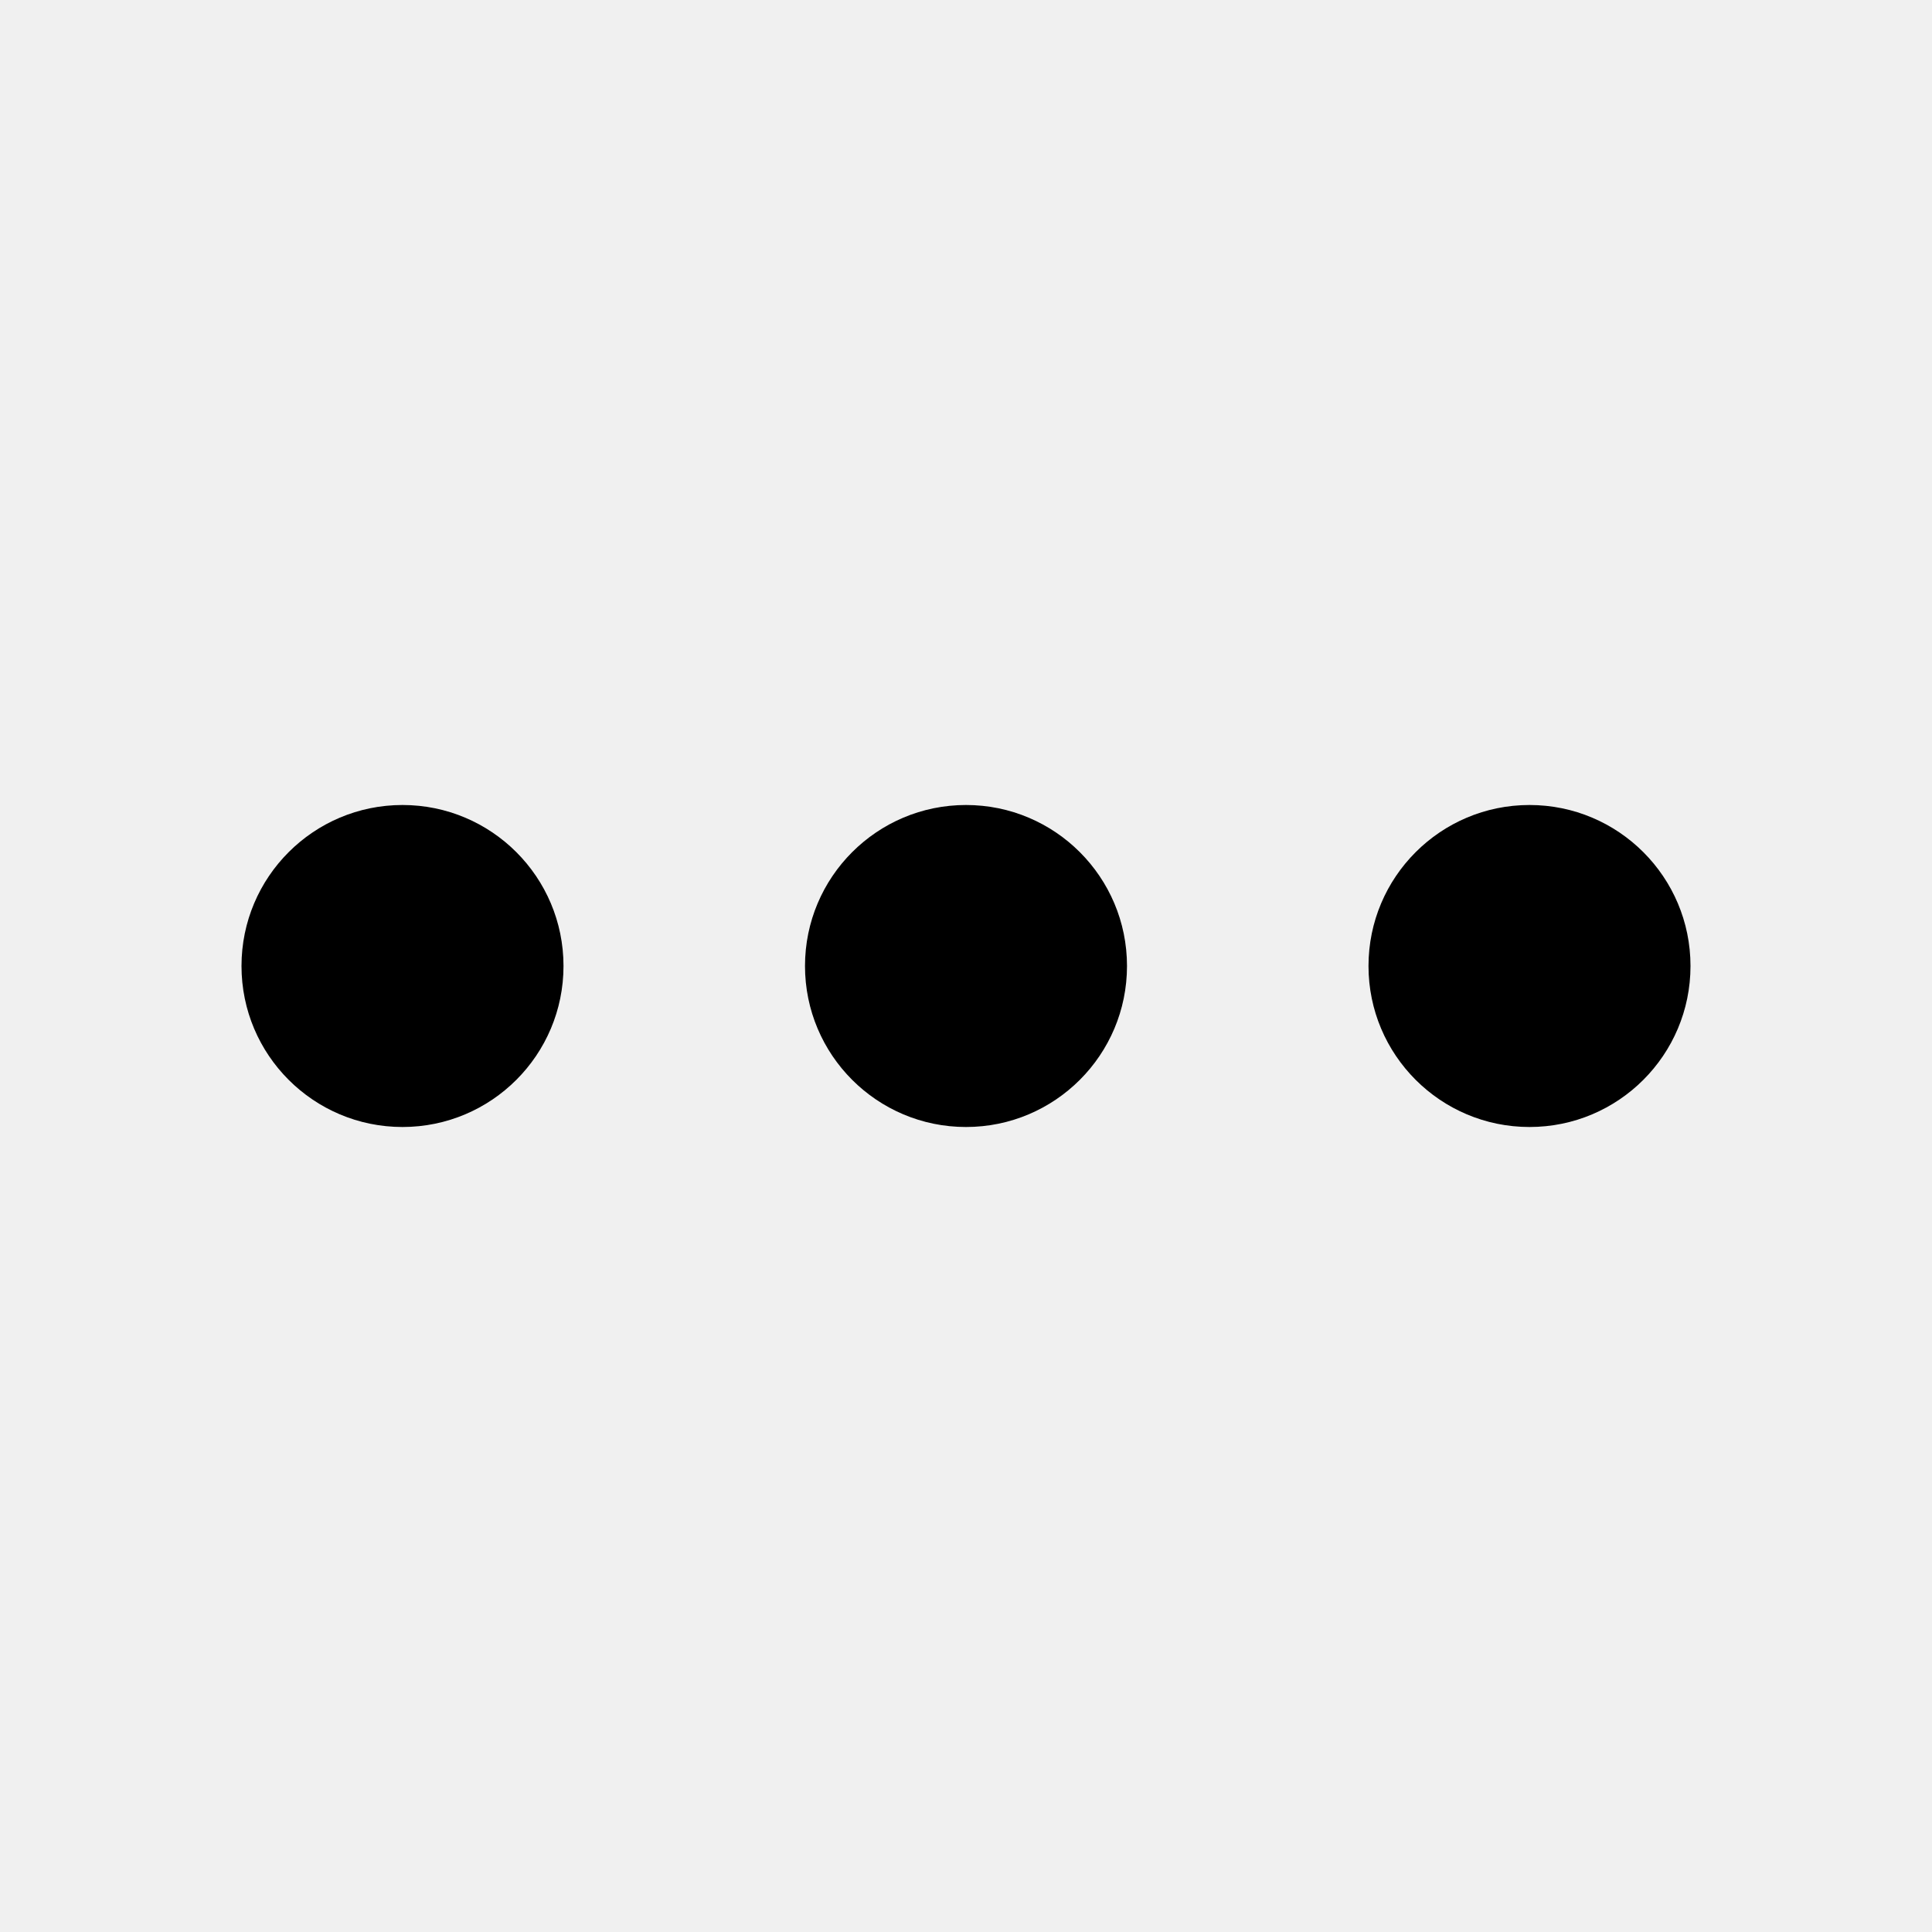
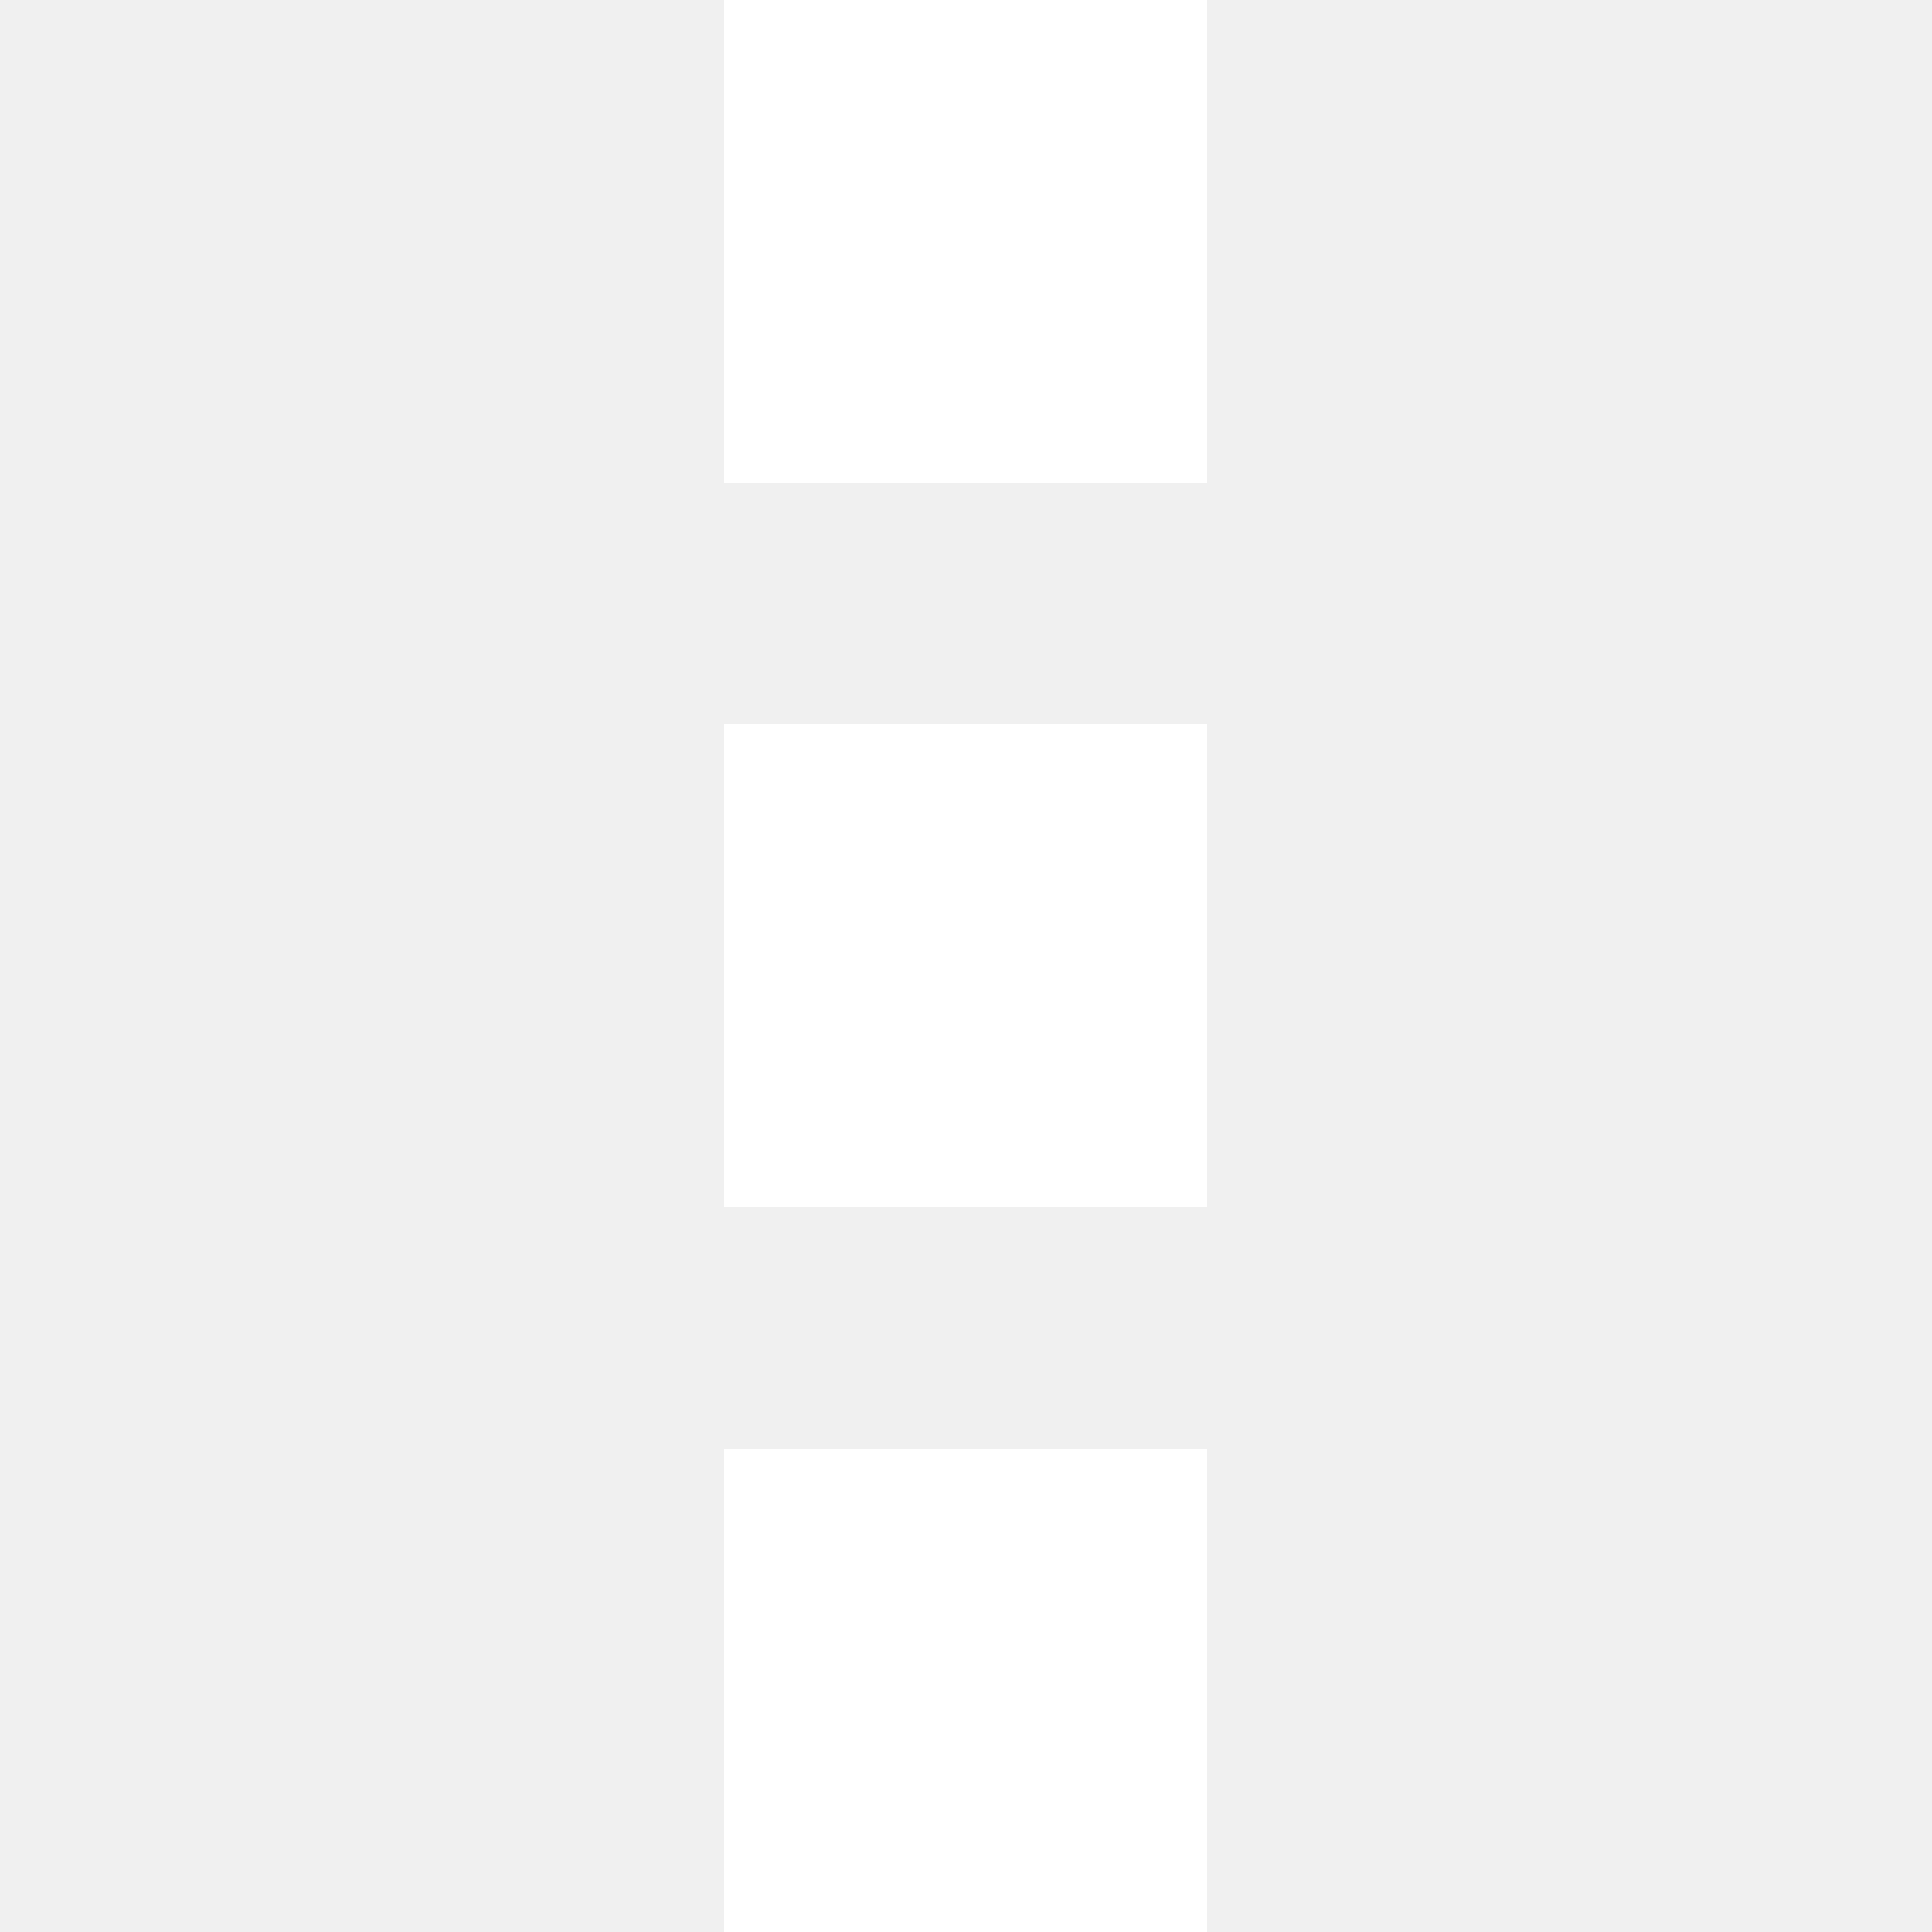
- <svg xmlns="http://www.w3.org/2000/svg" width="24" height="24" viewBox="0 0 24 24">
-   <g fill="currentColor">
-     <path d="M7 12a2 2 0 1 1-4 0 2 2 0 0 1 4 0M14 12a2 2 0 1 1-4 0 2 2 0 0 1 4 0M21 12a2 2 0 1 1-4 0 2 2 0 0 1 4 0" />
+ <svg xmlns="http://www.w3.org/2000/svg" viewBox="0 0 16 16" shape-rendering="crispEdges">
+   <g fill="#fff">
+     <rect x="6" y="0" width="1" height="1" />
+     <rect x="7" y="0" width="1" height="1" />
+     <rect x="8" y="0" width="1" height="1" />
+     <rect x="9" y="0" width="1" height="1" />
+     <rect x="6" y="1" width="1" height="1" />
+     <rect x="7" y="1" width="1" height="1" />
+     <rect x="8" y="1" width="1" height="1" />
+     <rect x="9" y="1" width="1" height="1" />
+     <rect x="6" y="2" width="1" height="1" />
+     <rect x="7" y="2" width="1" height="1" />
+     <rect x="8" y="2" width="1" height="1" />
+     <rect x="9" y="2" width="1" height="1" />
+     <rect x="6" y="3" width="1" height="1" />
+     <rect x="7" y="3" width="1" height="1" />
+     <rect x="8" y="3" width="1" height="1" />
+     <rect x="9" y="3" width="1" height="1" />
+     <rect x="6" y="6" width="1" height="1" />
+     <rect x="7" y="6" width="1" height="1" />
+     <rect x="8" y="6" width="1" height="1" />
+     <rect x="9" y="6" width="1" height="1" />
+     <rect x="6" y="7" width="1" height="1" />
+     <rect x="7" y="7" width="1" height="1" />
+     <rect x="8" y="7" width="1" height="1" />
+     <rect x="9" y="7" width="1" height="1" />
+     <rect x="6" y="8" width="1" height="1" />
+     <rect x="7" y="8" width="1" height="1" />
+     <rect x="8" y="8" width="1" height="1" />
+     <rect x="9" y="8" width="1" height="1" />
+     <rect x="6" y="9" width="1" height="1" />
+     <rect x="7" y="9" width="1" height="1" />
+     <rect x="8" y="9" width="1" height="1" />
+     <rect x="9" y="9" width="1" height="1" />
+     <rect x="6" y="12" width="1" height="1" />
+     <rect x="7" y="12" width="1" height="1" />
+     <rect x="8" y="12" width="1" height="1" />
+     <rect x="9" y="12" width="1" height="1" />
+     <rect x="6" y="13" width="1" height="1" />
+     <rect x="7" y="13" width="1" height="1" />
+     <rect x="8" y="13" width="1" height="1" />
+     <rect x="9" y="13" width="1" height="1" />
+     <rect x="6" y="14" width="1" height="1" />
+     <rect x="7" y="14" width="1" height="1" />
+     <rect x="8" y="14" width="1" height="1" />
+     <rect x="9" y="14" width="1" height="1" />
+     <rect x="6" y="15" width="1" height="1" />
+     <rect x="7" y="15" width="1" height="1" />
+     <rect x="8" y="15" width="1" height="1" />
+     <rect x="9" y="15" width="1" height="1" />
  </g>
</svg>
